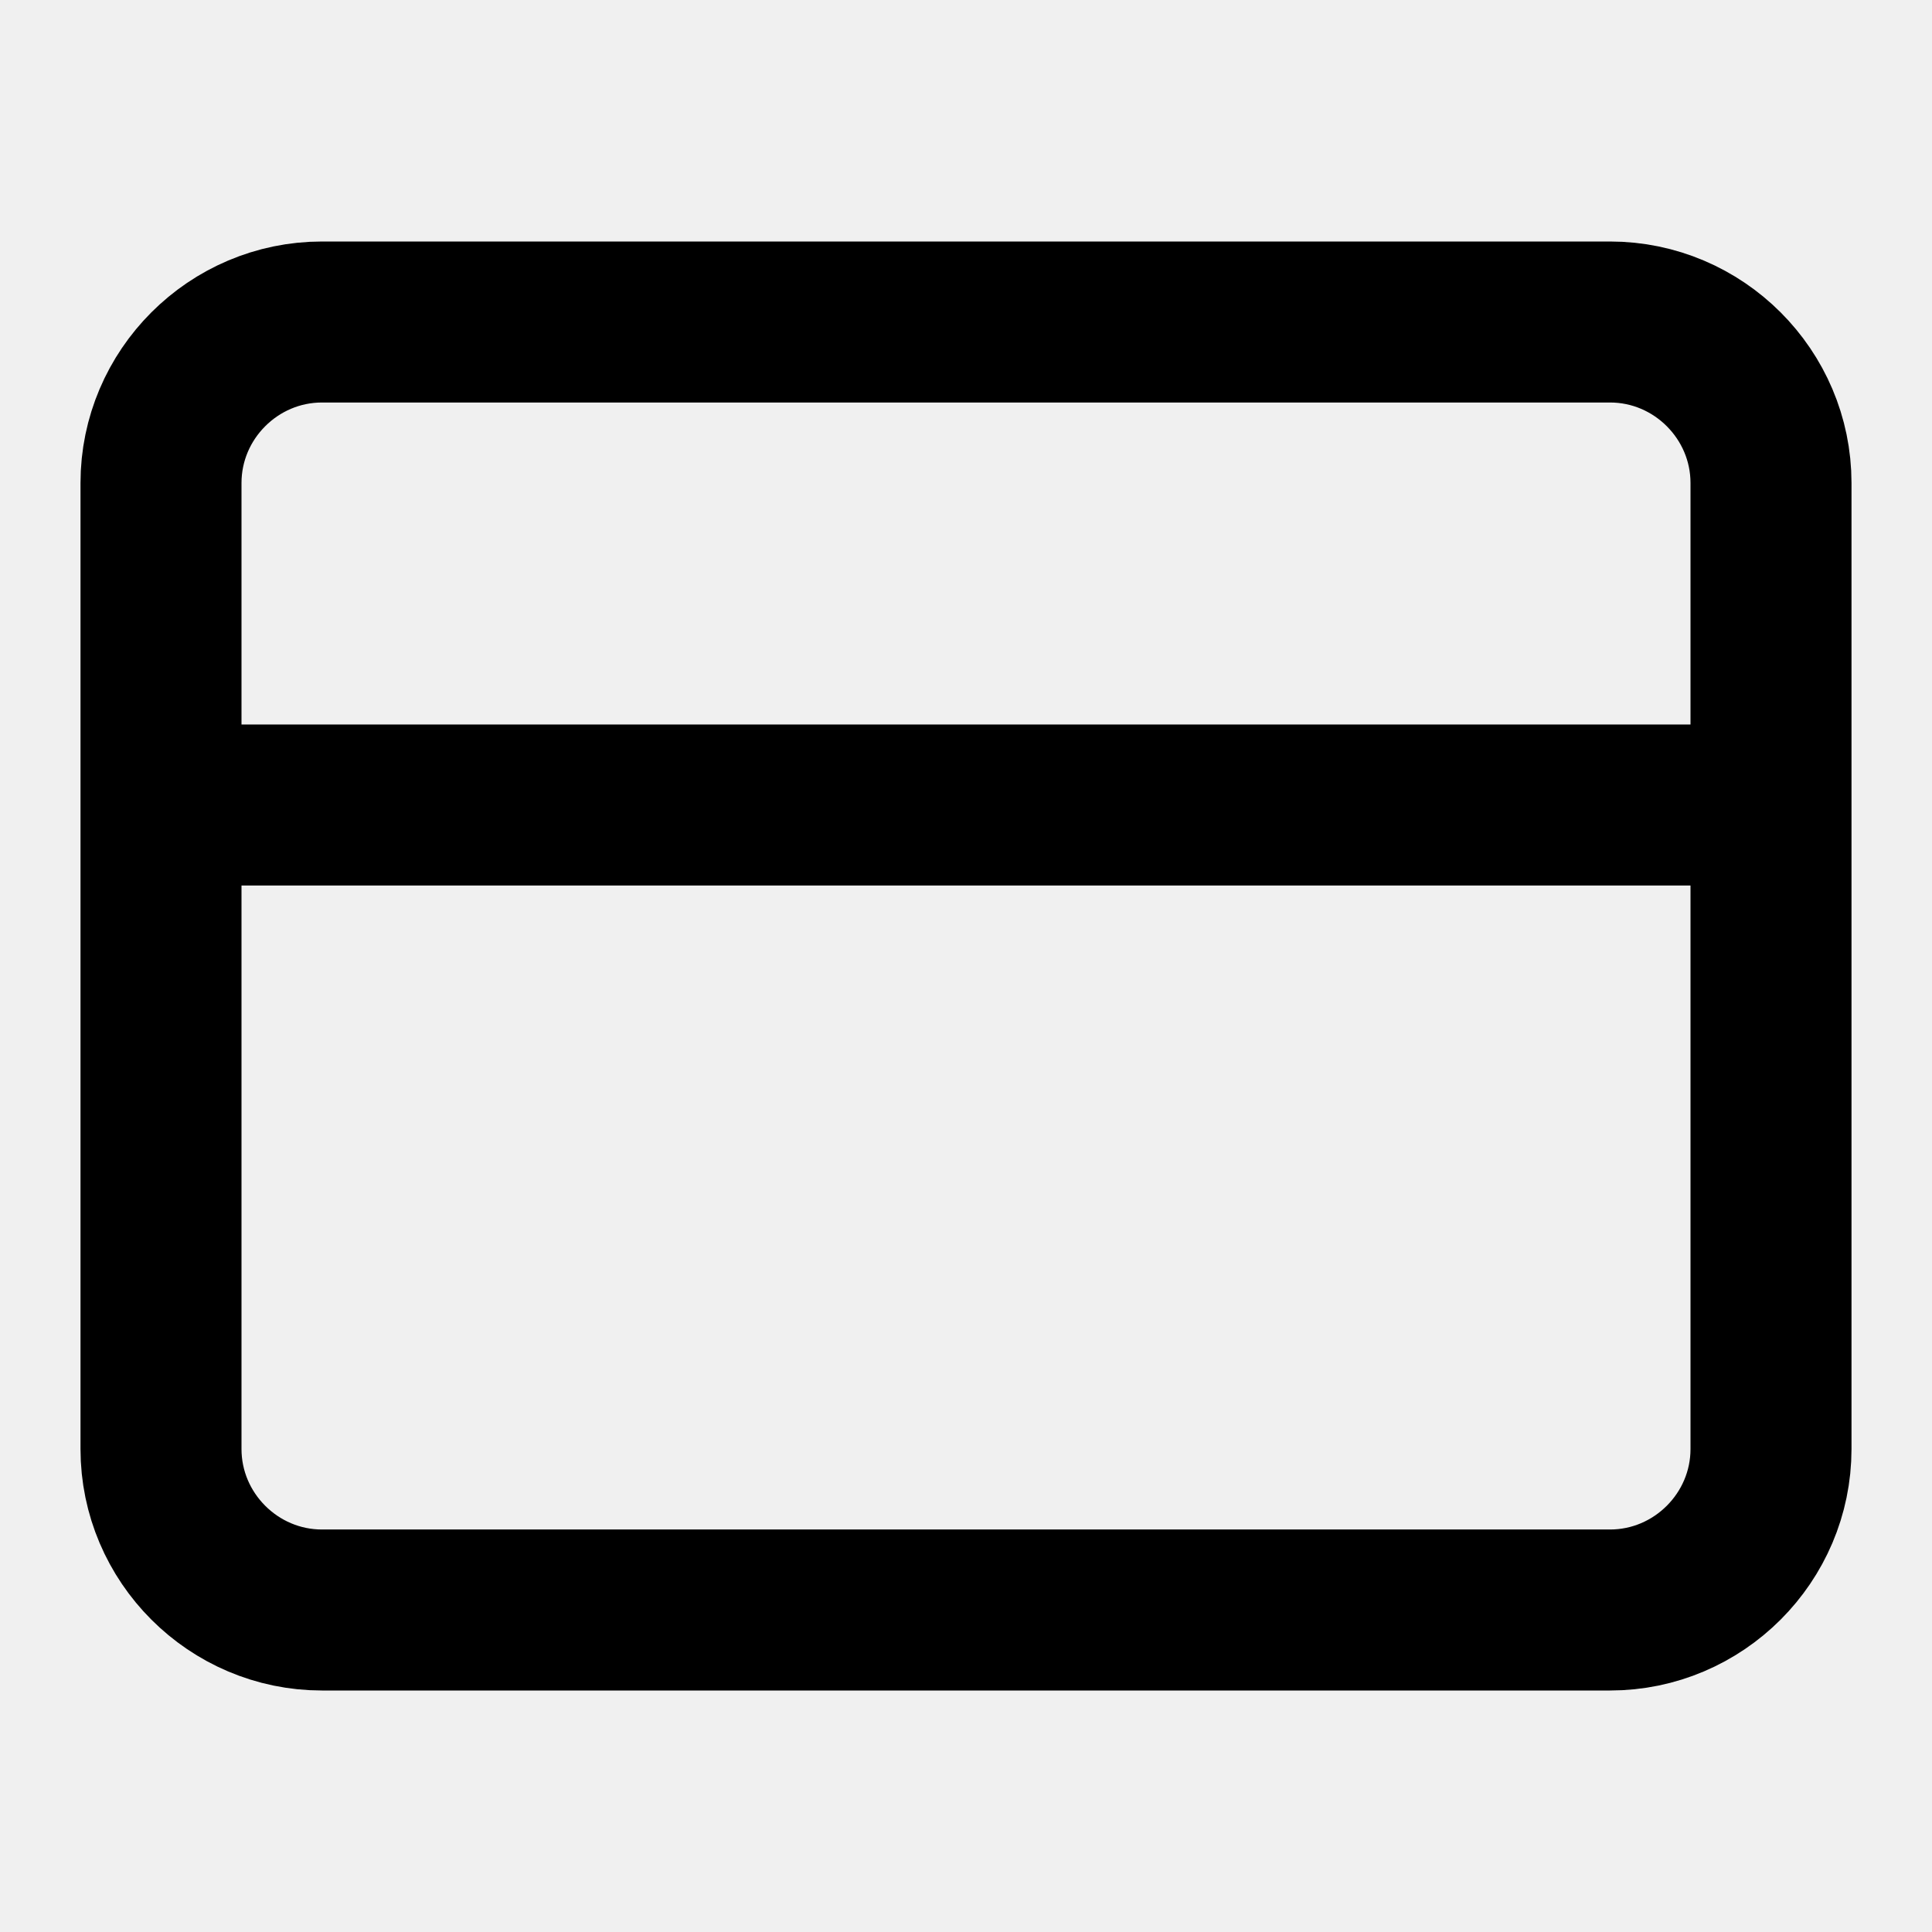
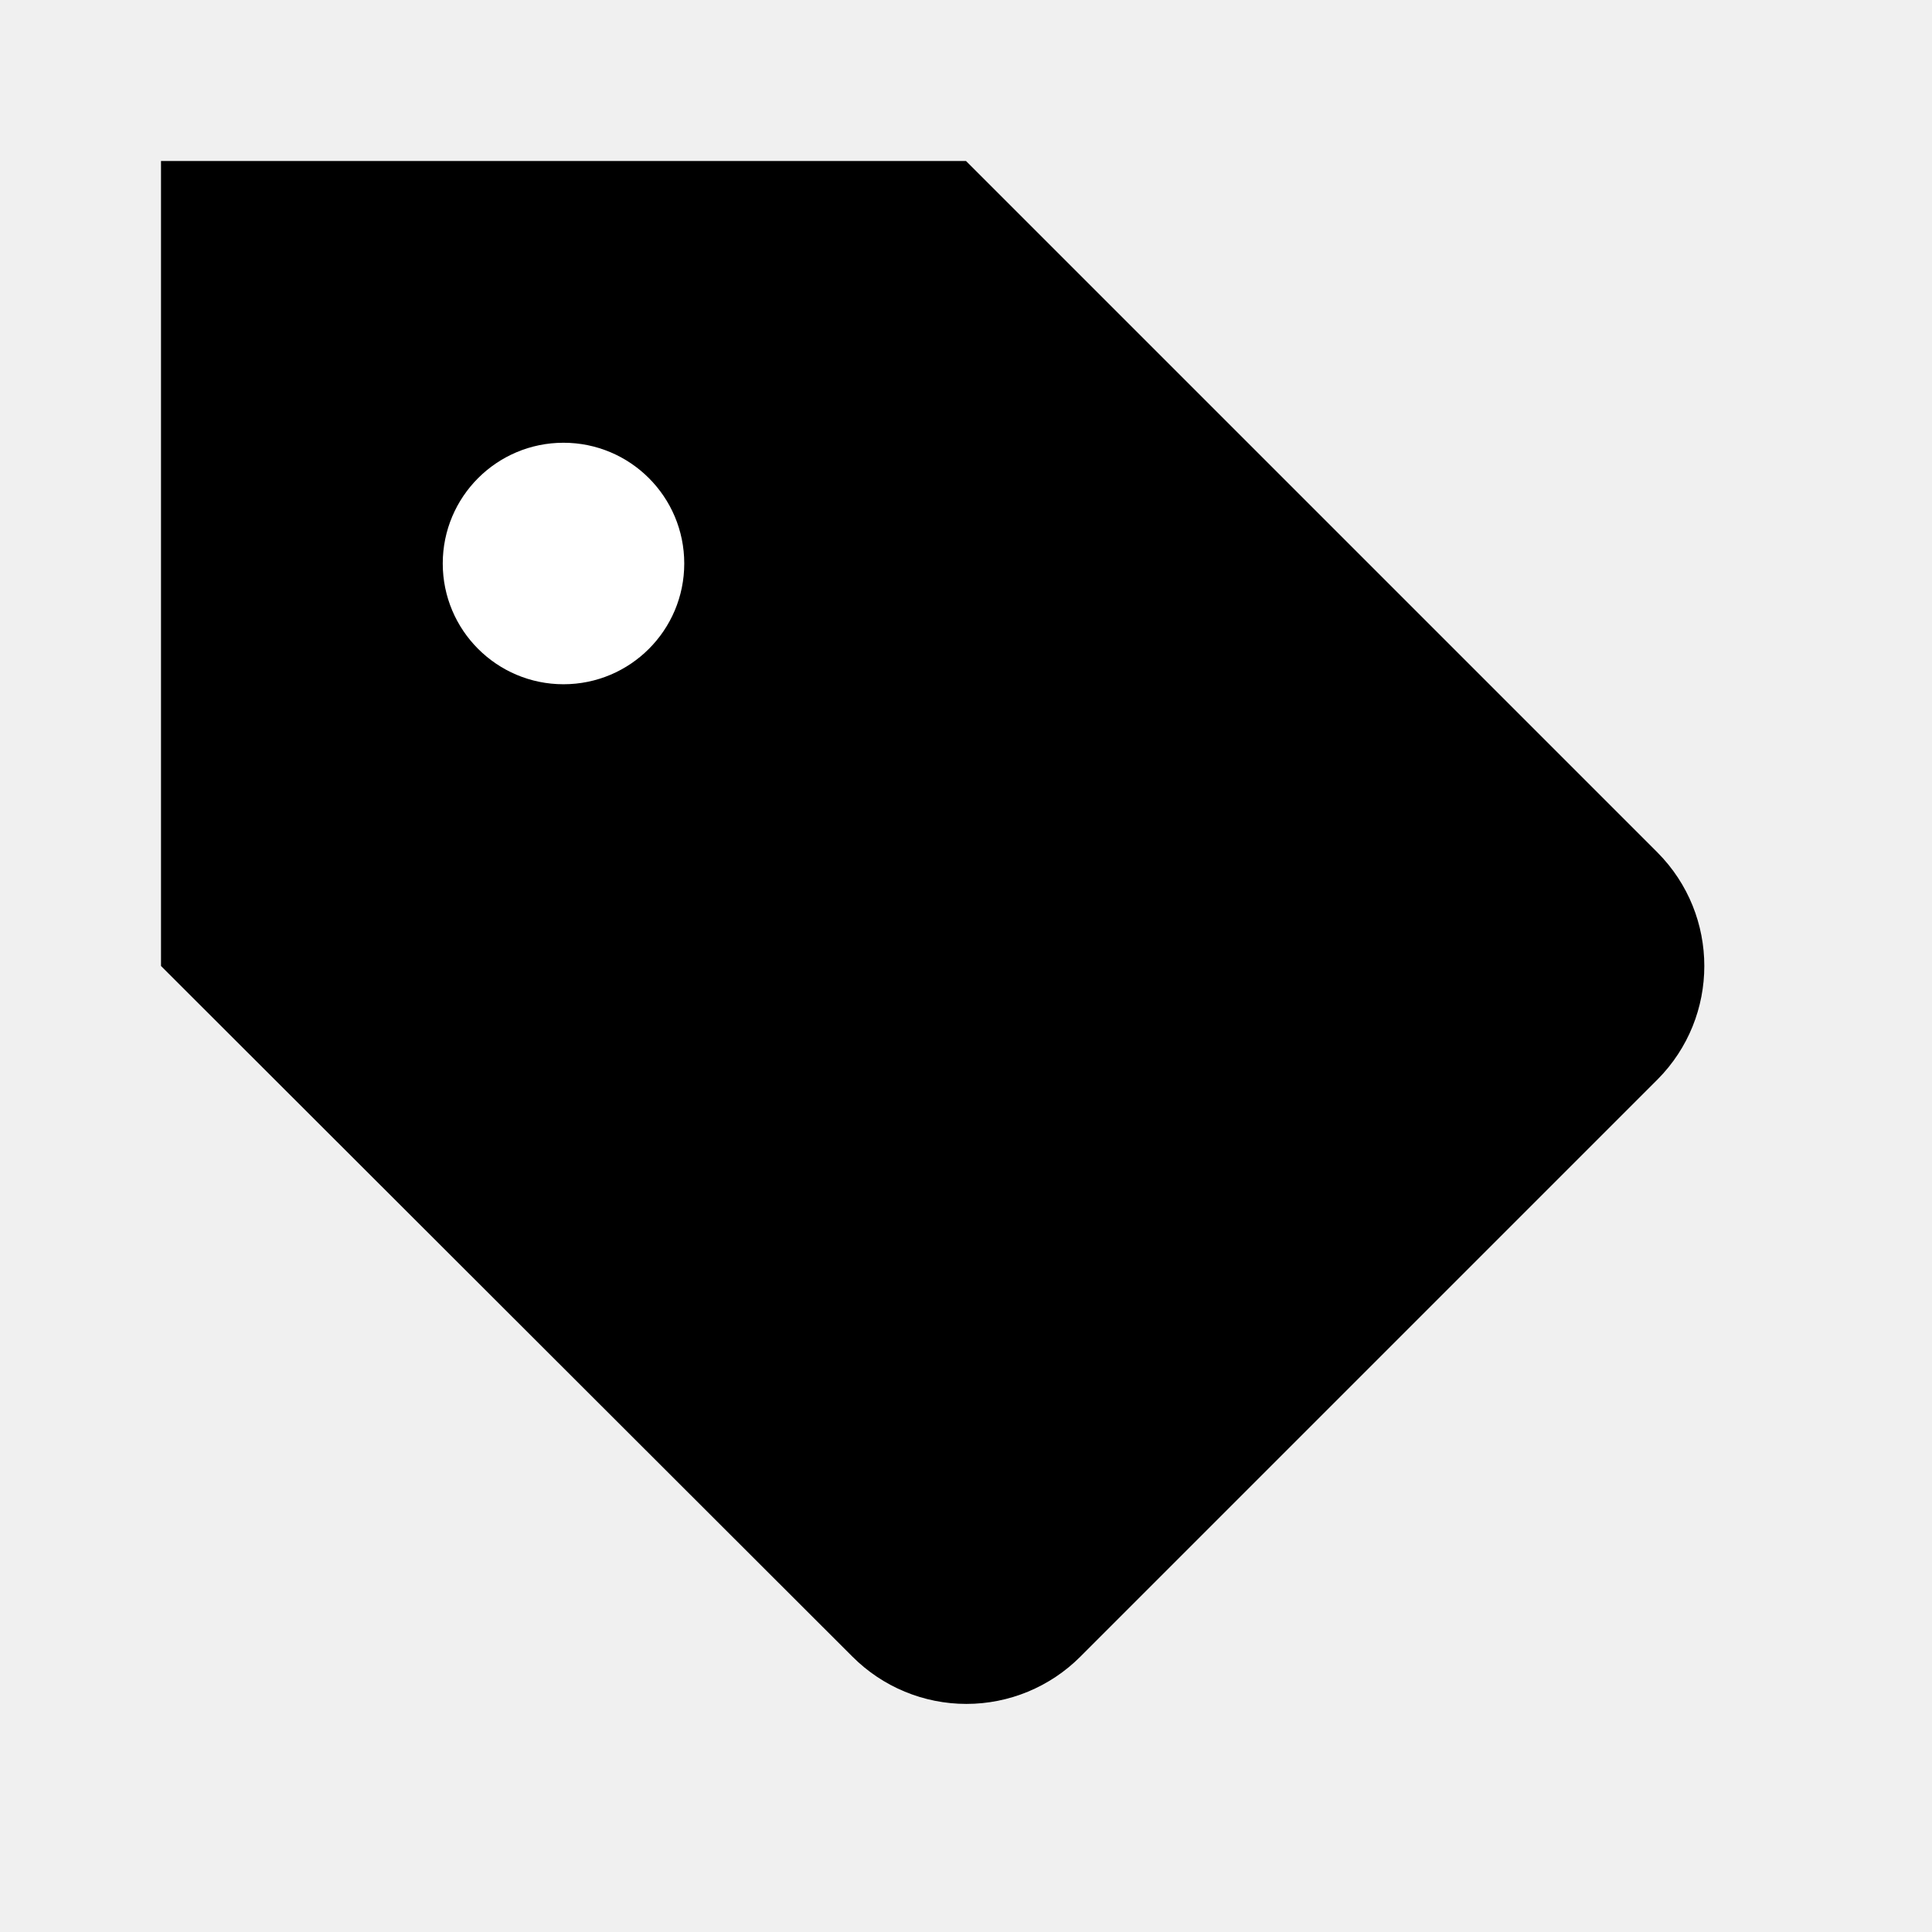
- <svg xmlns="http://www.w3.org/2000/svg" viewBox="0 0 24 24" fill="none" stroke="black" stroke-width="2">
-   <path d="M4 4h16c1.1 0 2 .9 2 2v12c0 1.1-.9 2-2 2H4c-1.1 0-2-.9-2-2V6c0-1.1.9-2 2-2z" />
-   <line x1="2" y1="10" x2="22" y2="10" />
+ <svg xmlns="http://www.w3.org/2000/svg" viewBox="0 0 24 24">
+   <path d="M20.59 13.41l-7.17 7.17a2 2 0 0 1-2.83 0L2 12V2h10l8.59 8.59a2 2 0 0 1 0 2.82z" fill="#000" />
+   <circle cx="7" cy="7" r="1.5" fill="#fff" />
</svg>
